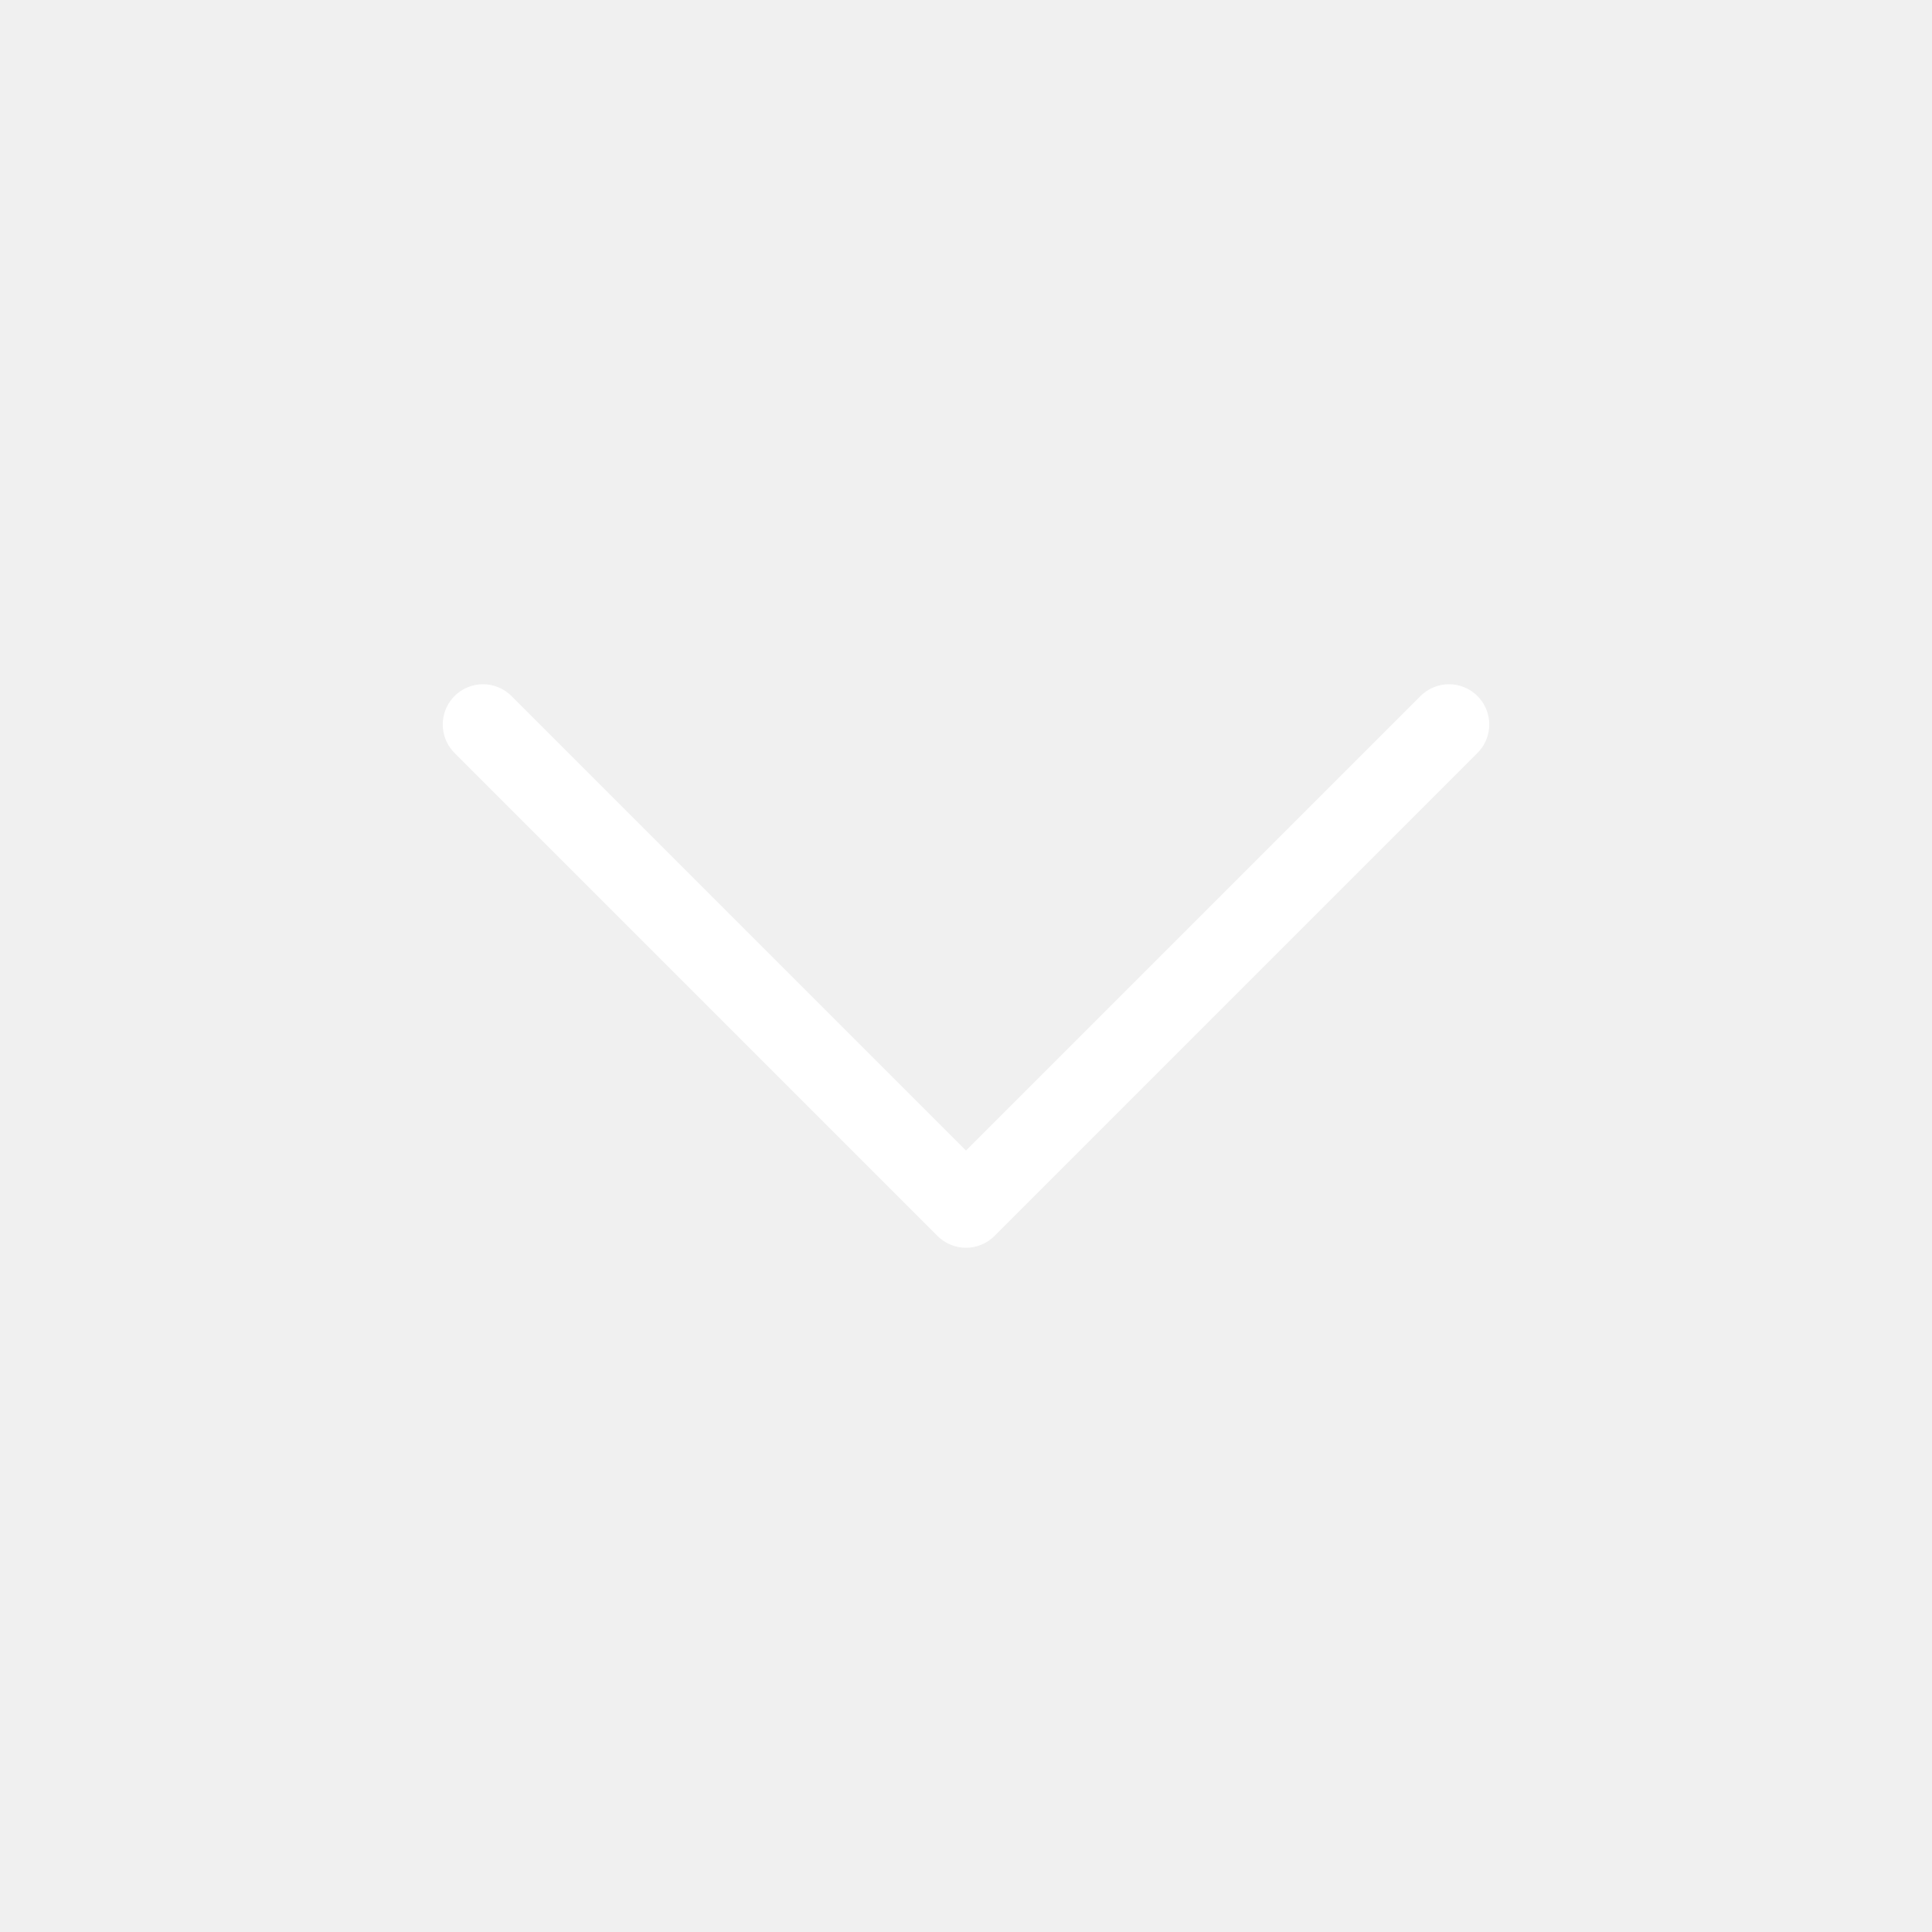
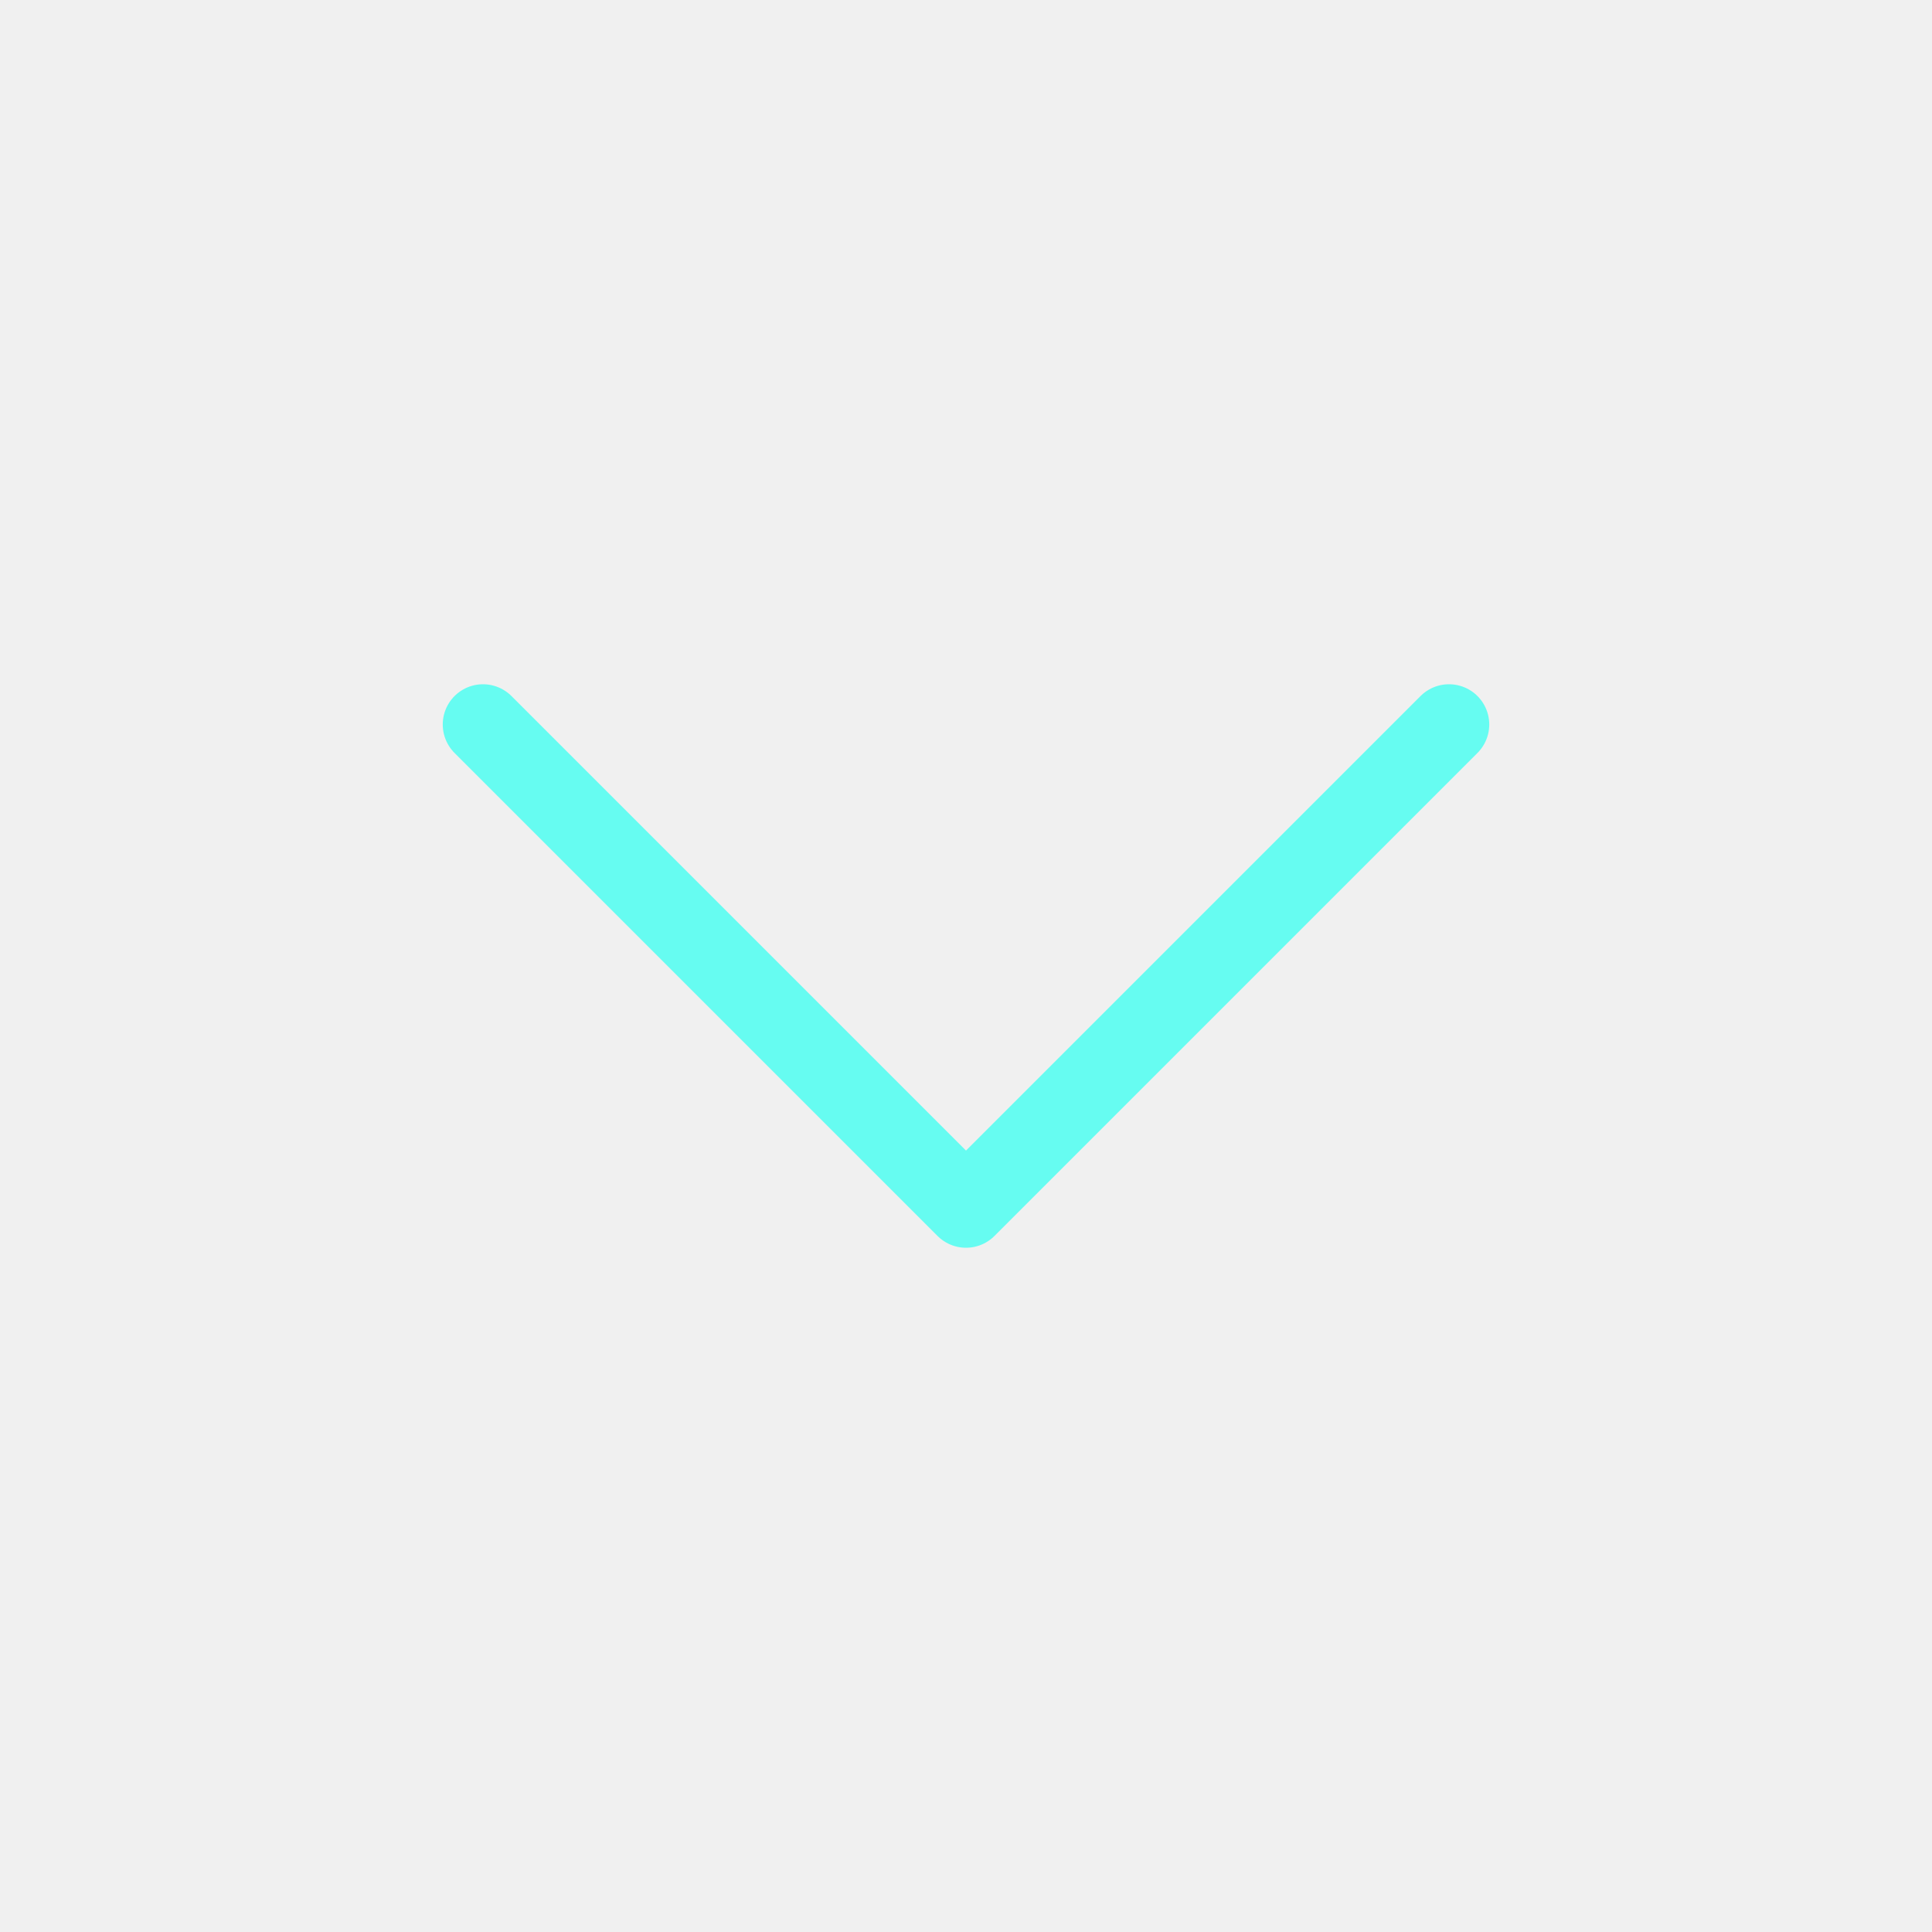
<svg xmlns="http://www.w3.org/2000/svg" width="48" height="48" viewBox="0 0 48 48" fill="none">
-   <path d="M12 18L24 30L36 18" stroke="white" stroke-width="2" stroke-linecap="round" stroke-linejoin="round" />
+   <path d="M12 18L24 30L36 18" stroke="#66FCF1" stroke-width="2" stroke-linecap="round" stroke-linejoin="round" />
</svg>
